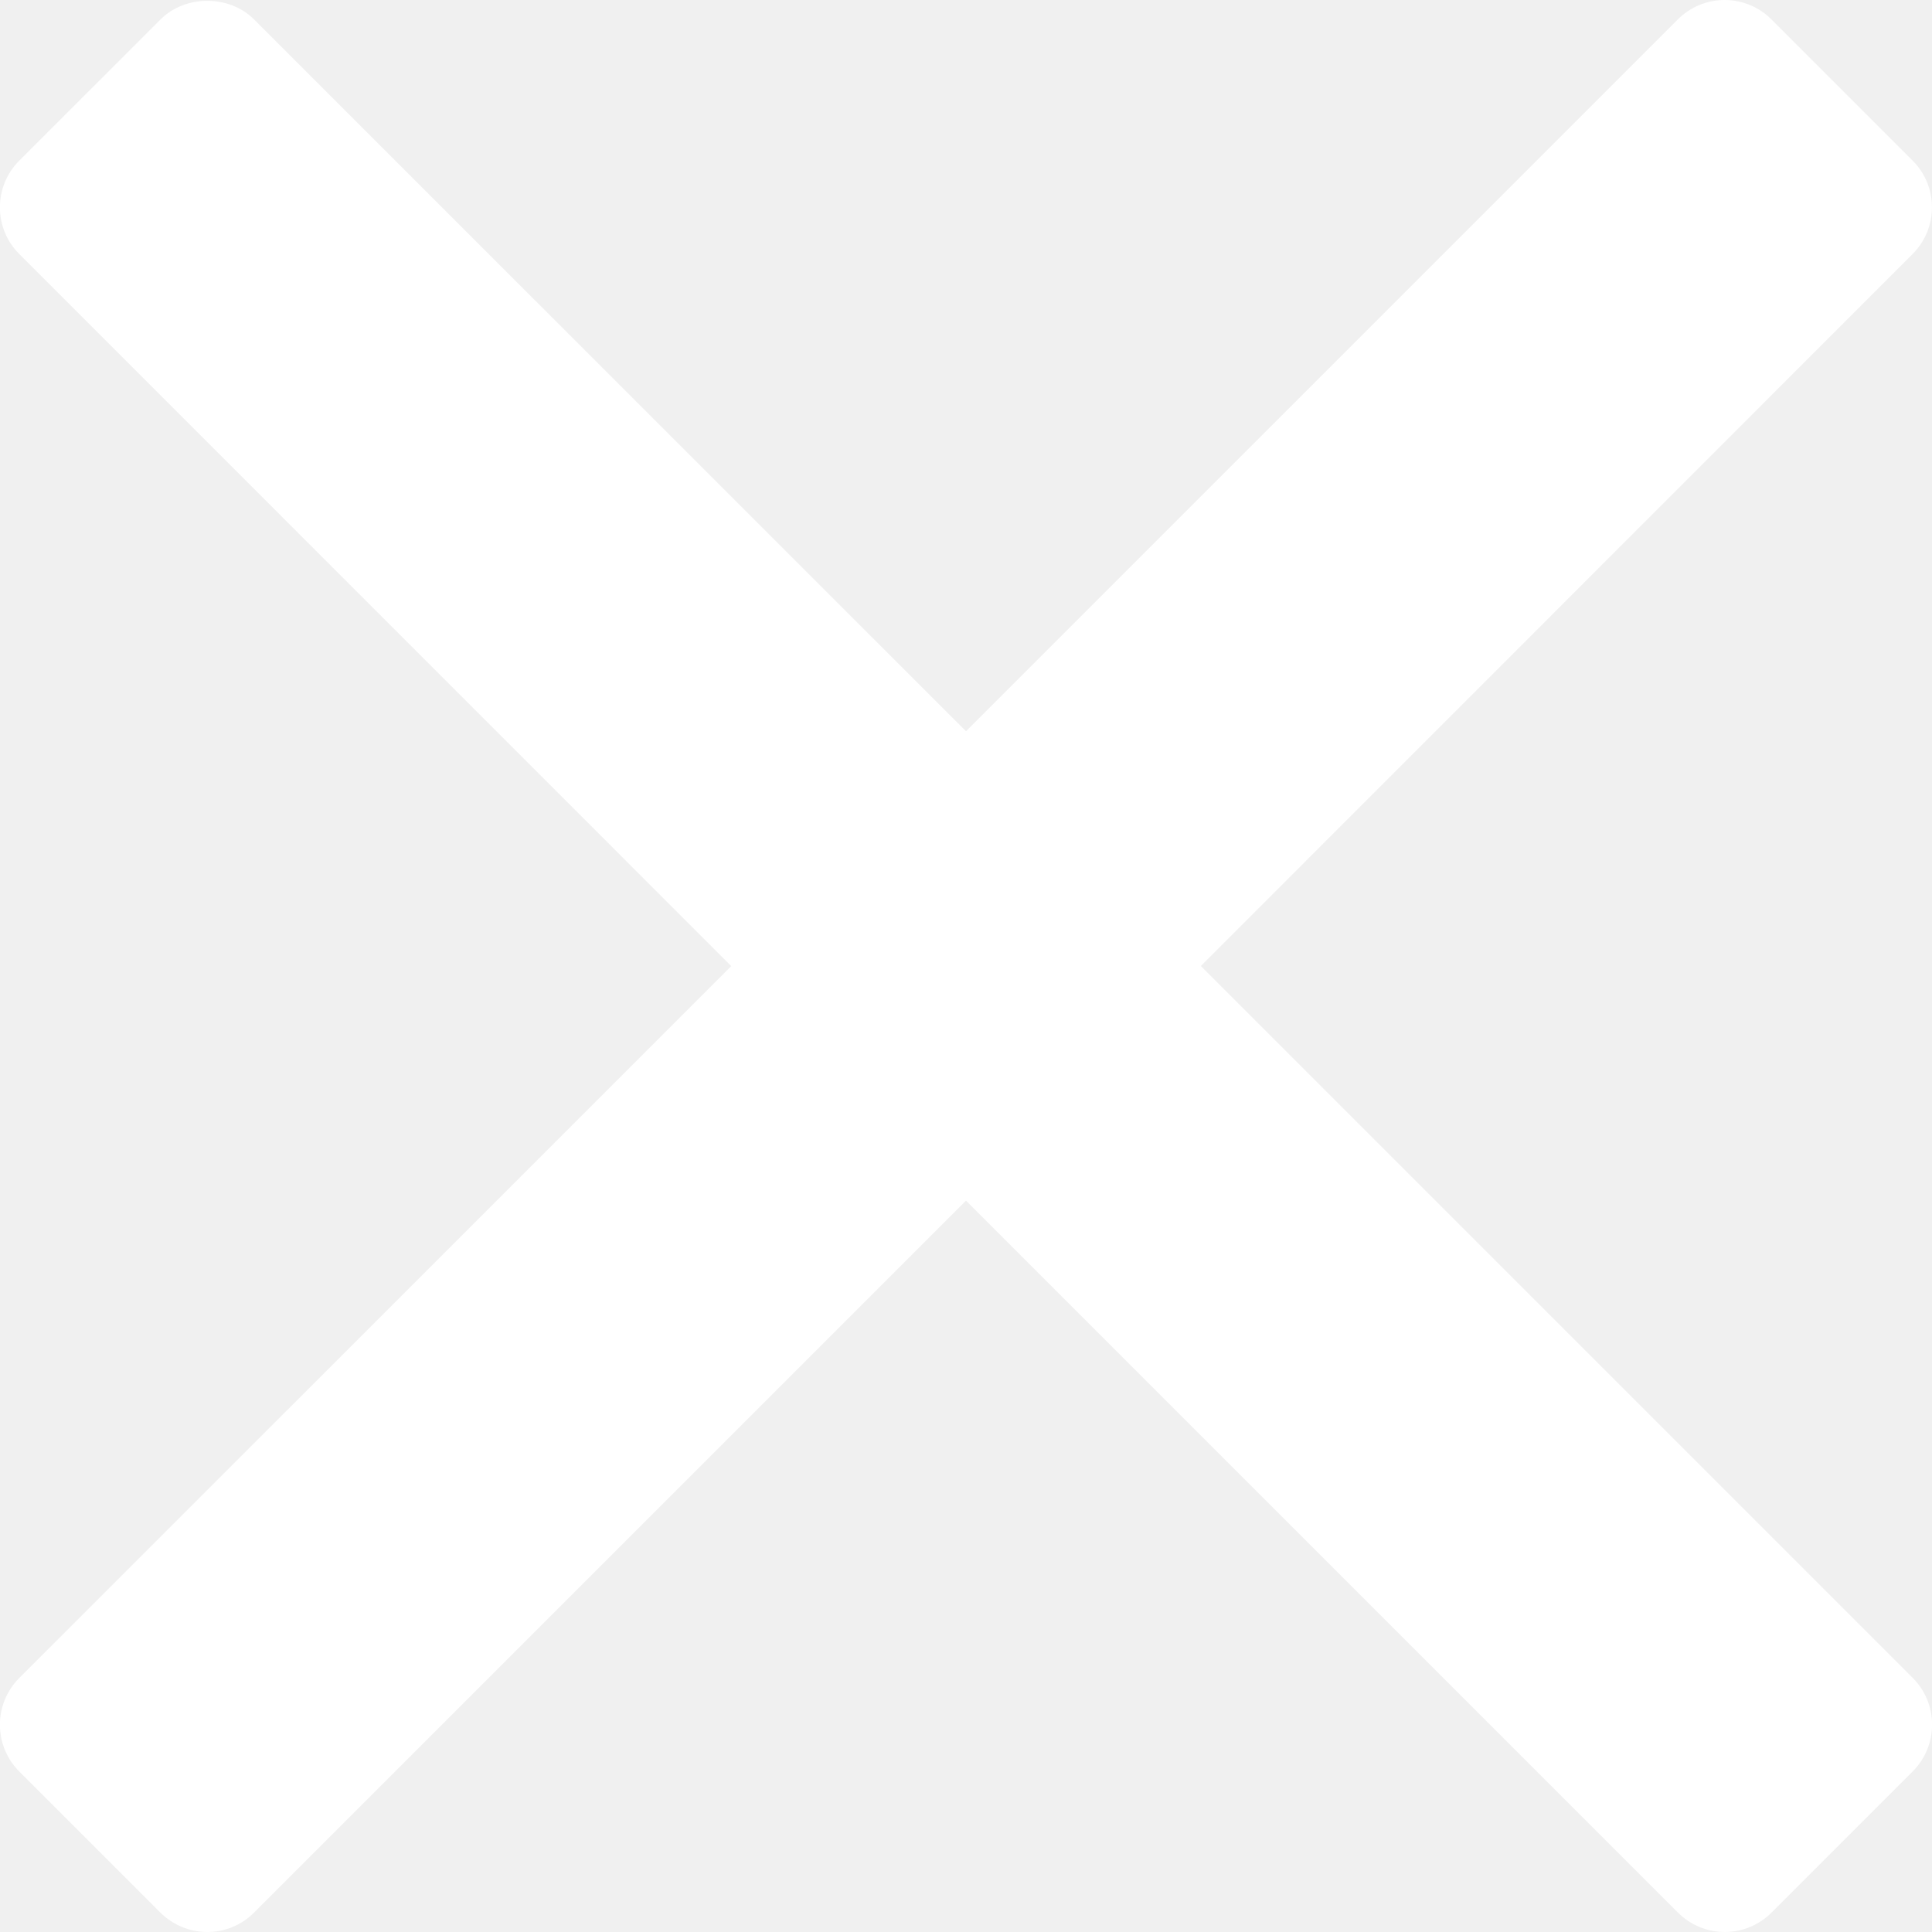
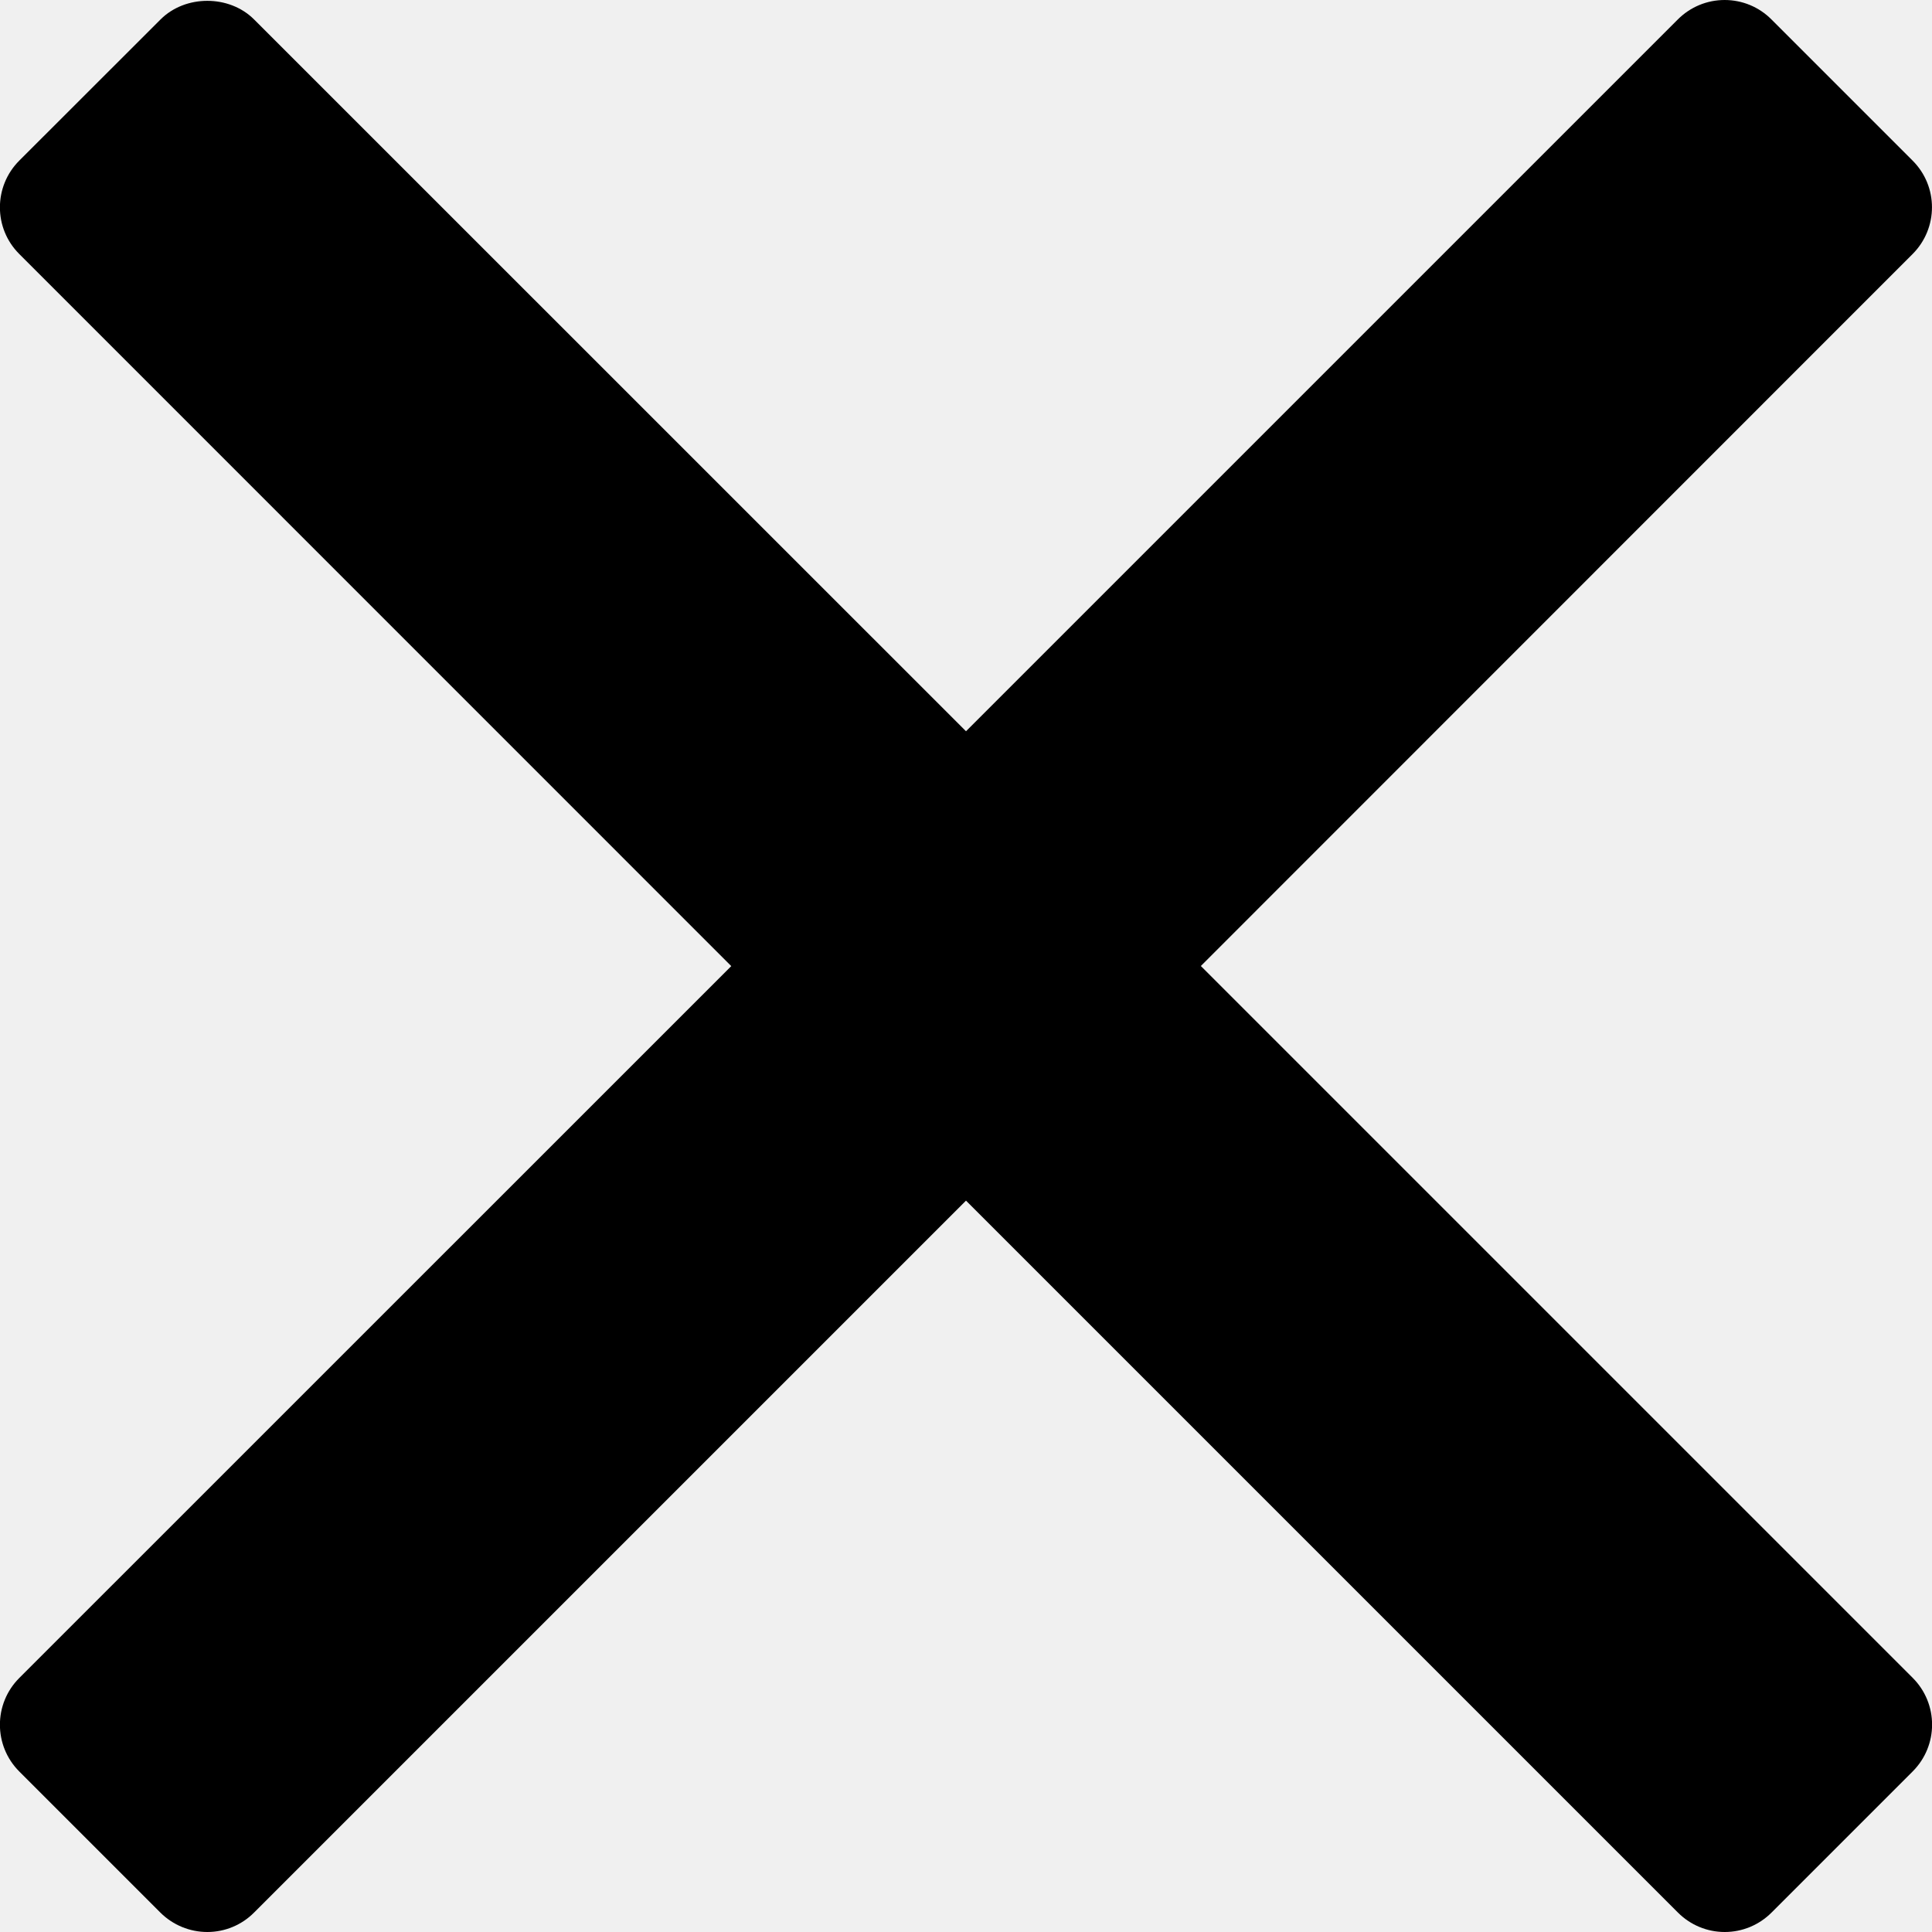
<svg xmlns="http://www.w3.org/2000/svg" width="18" height="18" viewBox="0 0 18 18">
  <g fill="none" fill-rule="evenodd">
    <path d="M-9-9h36v36H-9z" />
-     <path d="M11.187 9.001l6.632-6.634c.241-.241.241-.631 0-.871L16.504.181C16.389.065 16.232 0 16.068 0c-.164 0-.32.065-.436.181L9 6.813 2.367.181c-.231-.231-.64-.231-.871 0L.18 1.496c-.241.241-.241.631 0 .871L6.813 9.001.18 15.633c-.241.241-.241.631 0 .872l1.315 1.315C1.611 17.935 1.768 18 1.932 18c.163 0 .32-.065.435-.181l6.633-6.633 6.633 6.633c.116.116.272.181.436.181.164 0 .32-.065.436-.181l1.315-1.315c.241-.241.241-.631 0-.872l-6.632-6.632z" fill="#FFFFFF" />
+     <path d="M11.187 9.001l6.632-6.634c.241-.241.241-.631 0-.871L16.504.181C16.389.065 16.232 0 16.068 0c-.164 0-.32.065-.436.181L9 6.813 2.367.181c-.231-.231-.64-.231-.871 0L.18 1.496c-.241.241-.241.631 0 .871L6.813 9.001.18 15.633c-.241.241-.241.631 0 .872l1.315 1.315C1.611 17.935 1.768 18 1.932 18c.163 0 .32-.065.435-.181l6.633-6.633 6.633 6.633c.116.116.272.181.436.181.164 0 .32-.065.436-.181l1.315-1.315c.241-.241.241-.631 0-.872l-6.632-6.632z" fill="#000000" />
  </g>
</svg>
